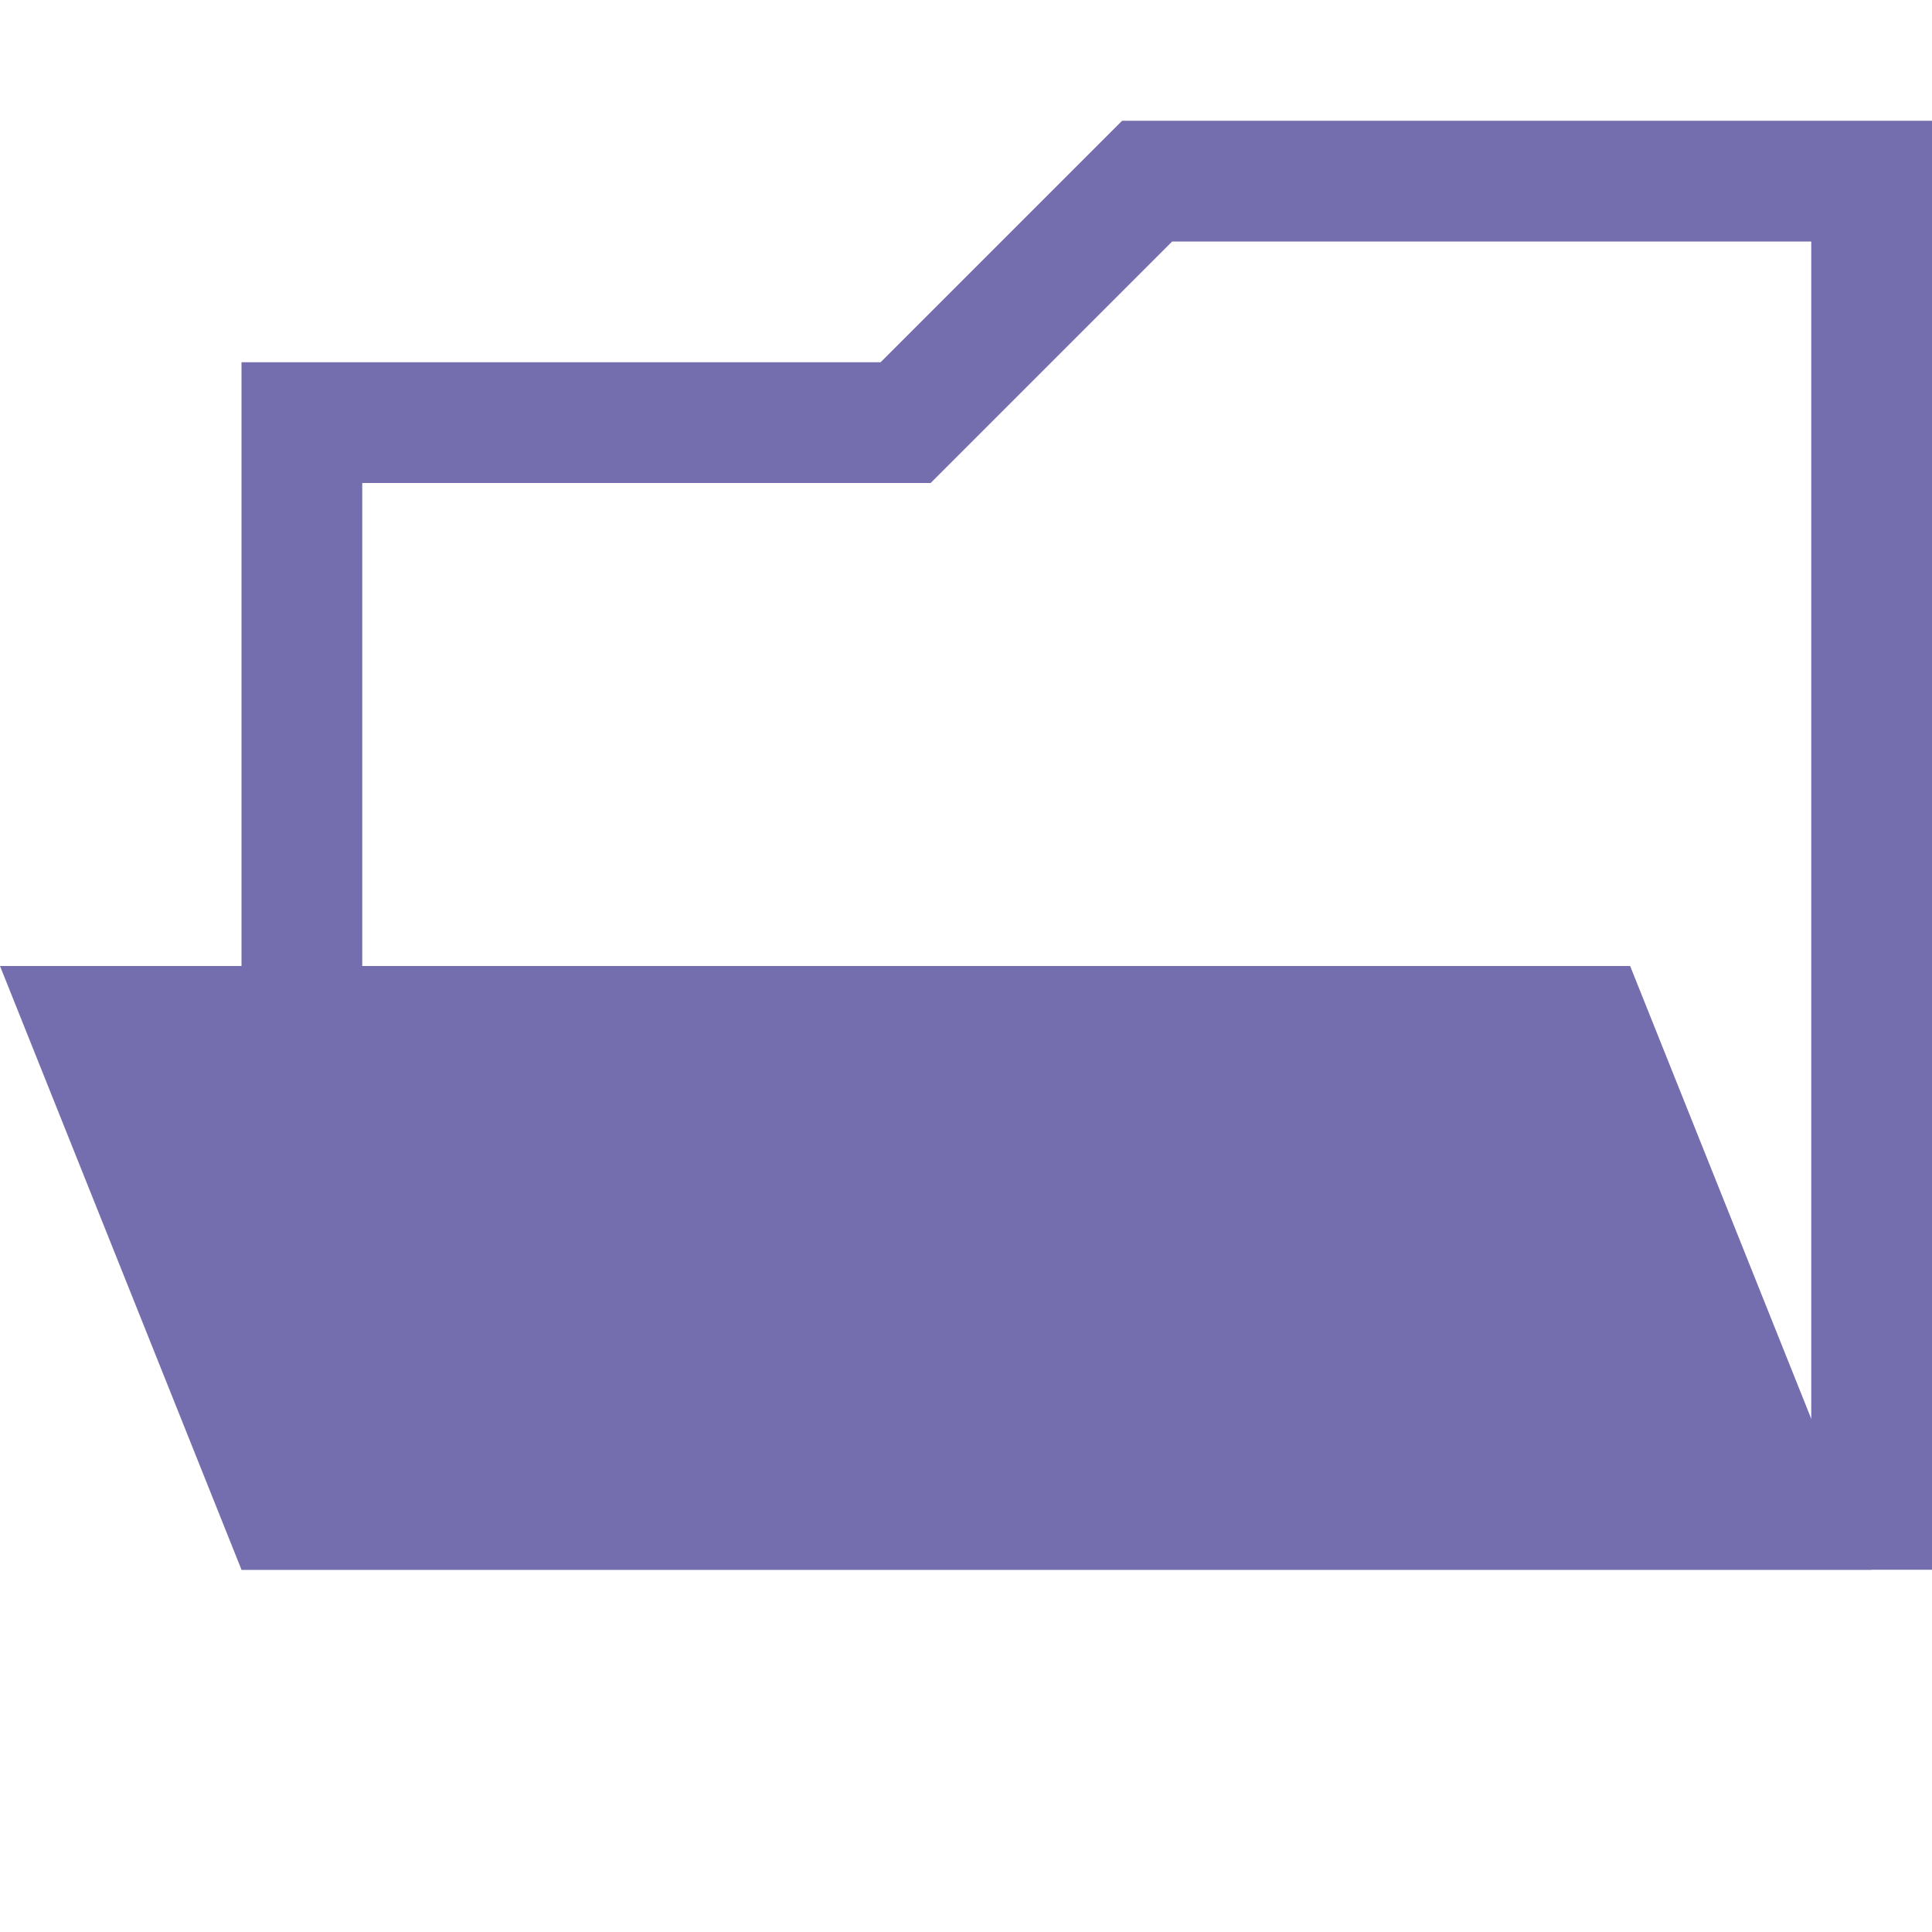
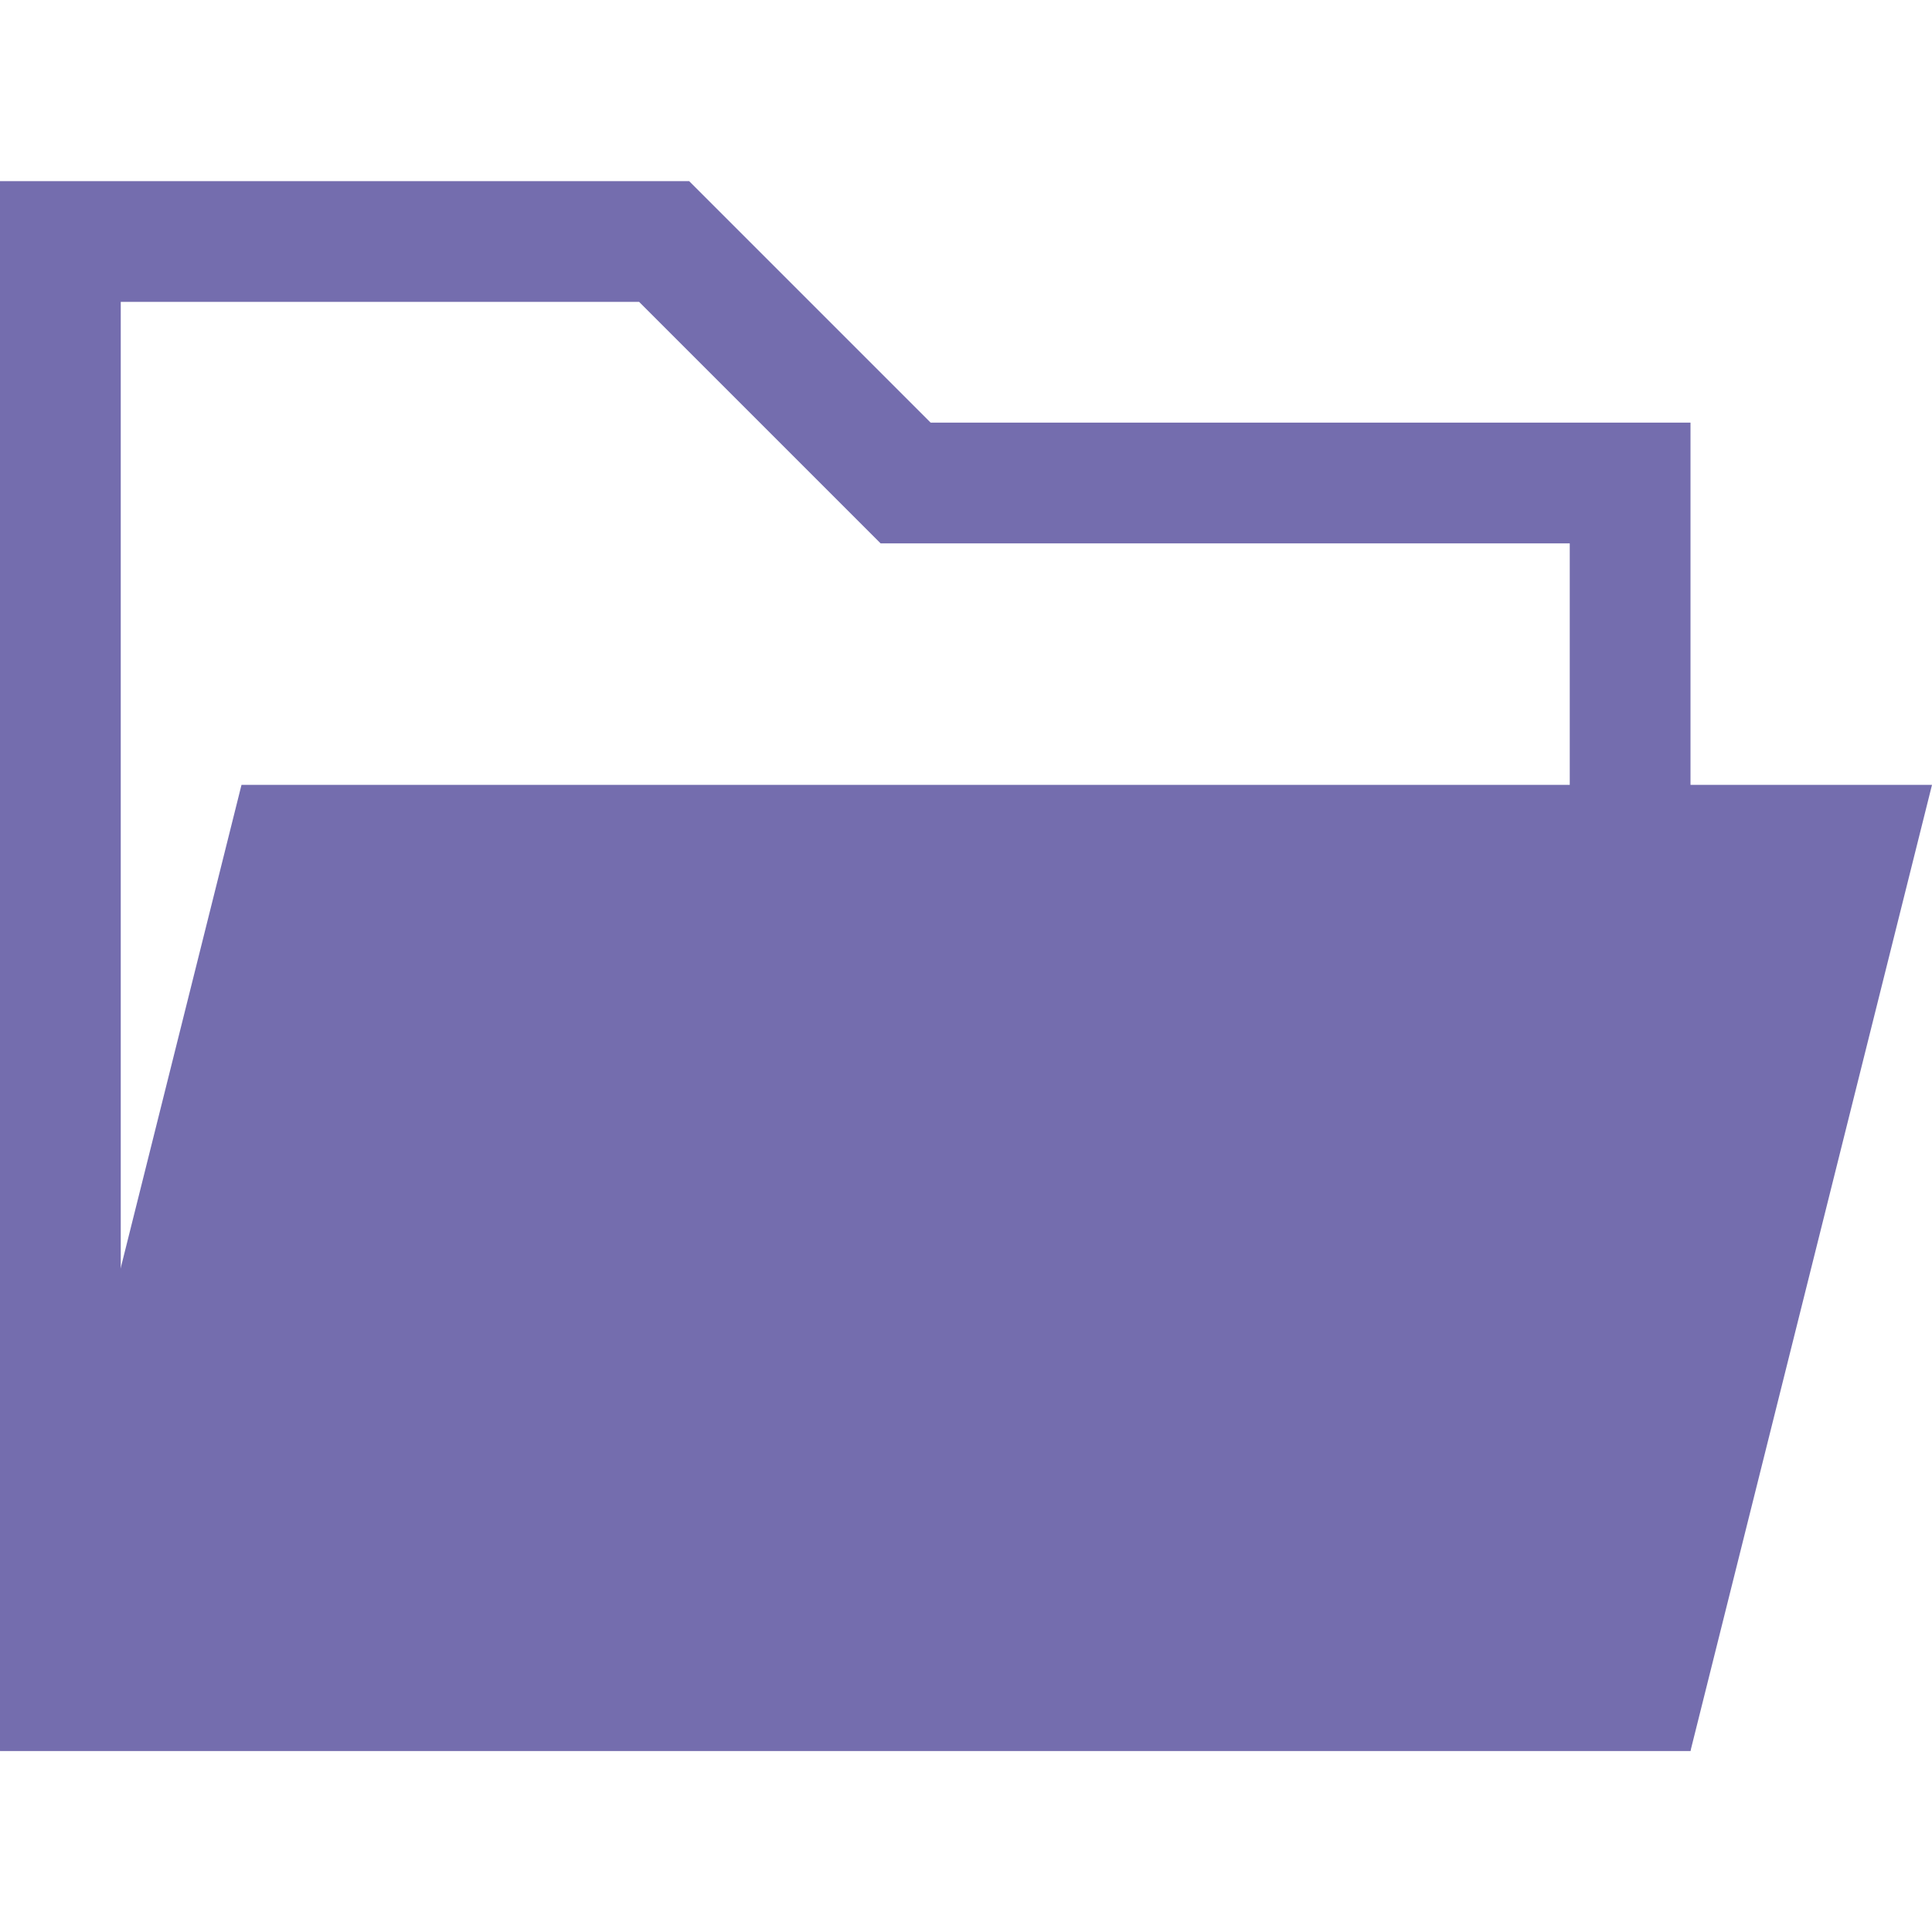
<svg xmlns="http://www.w3.org/2000/svg" width="320" height="320">
-   <path fill="none" stroke="rgb(116, 109, 174)" stroke-width="20" d="M50 70h100l40-40h120v220H50z" />
-   <path fill="rgb(116, 109, 174)" d="M0 160h270l40 100H40z" />
+   <path fill="none" stroke="rgb(116, 109, 174)" stroke-width="20" d="M 10 40 h 100 l 40 40 h 120 v 200 H 10 z" />
+   <path fill="rgb(116, 109, 174)" d="M 0 290 h 280 l 40 -160 H 40 z" />
</svg>
